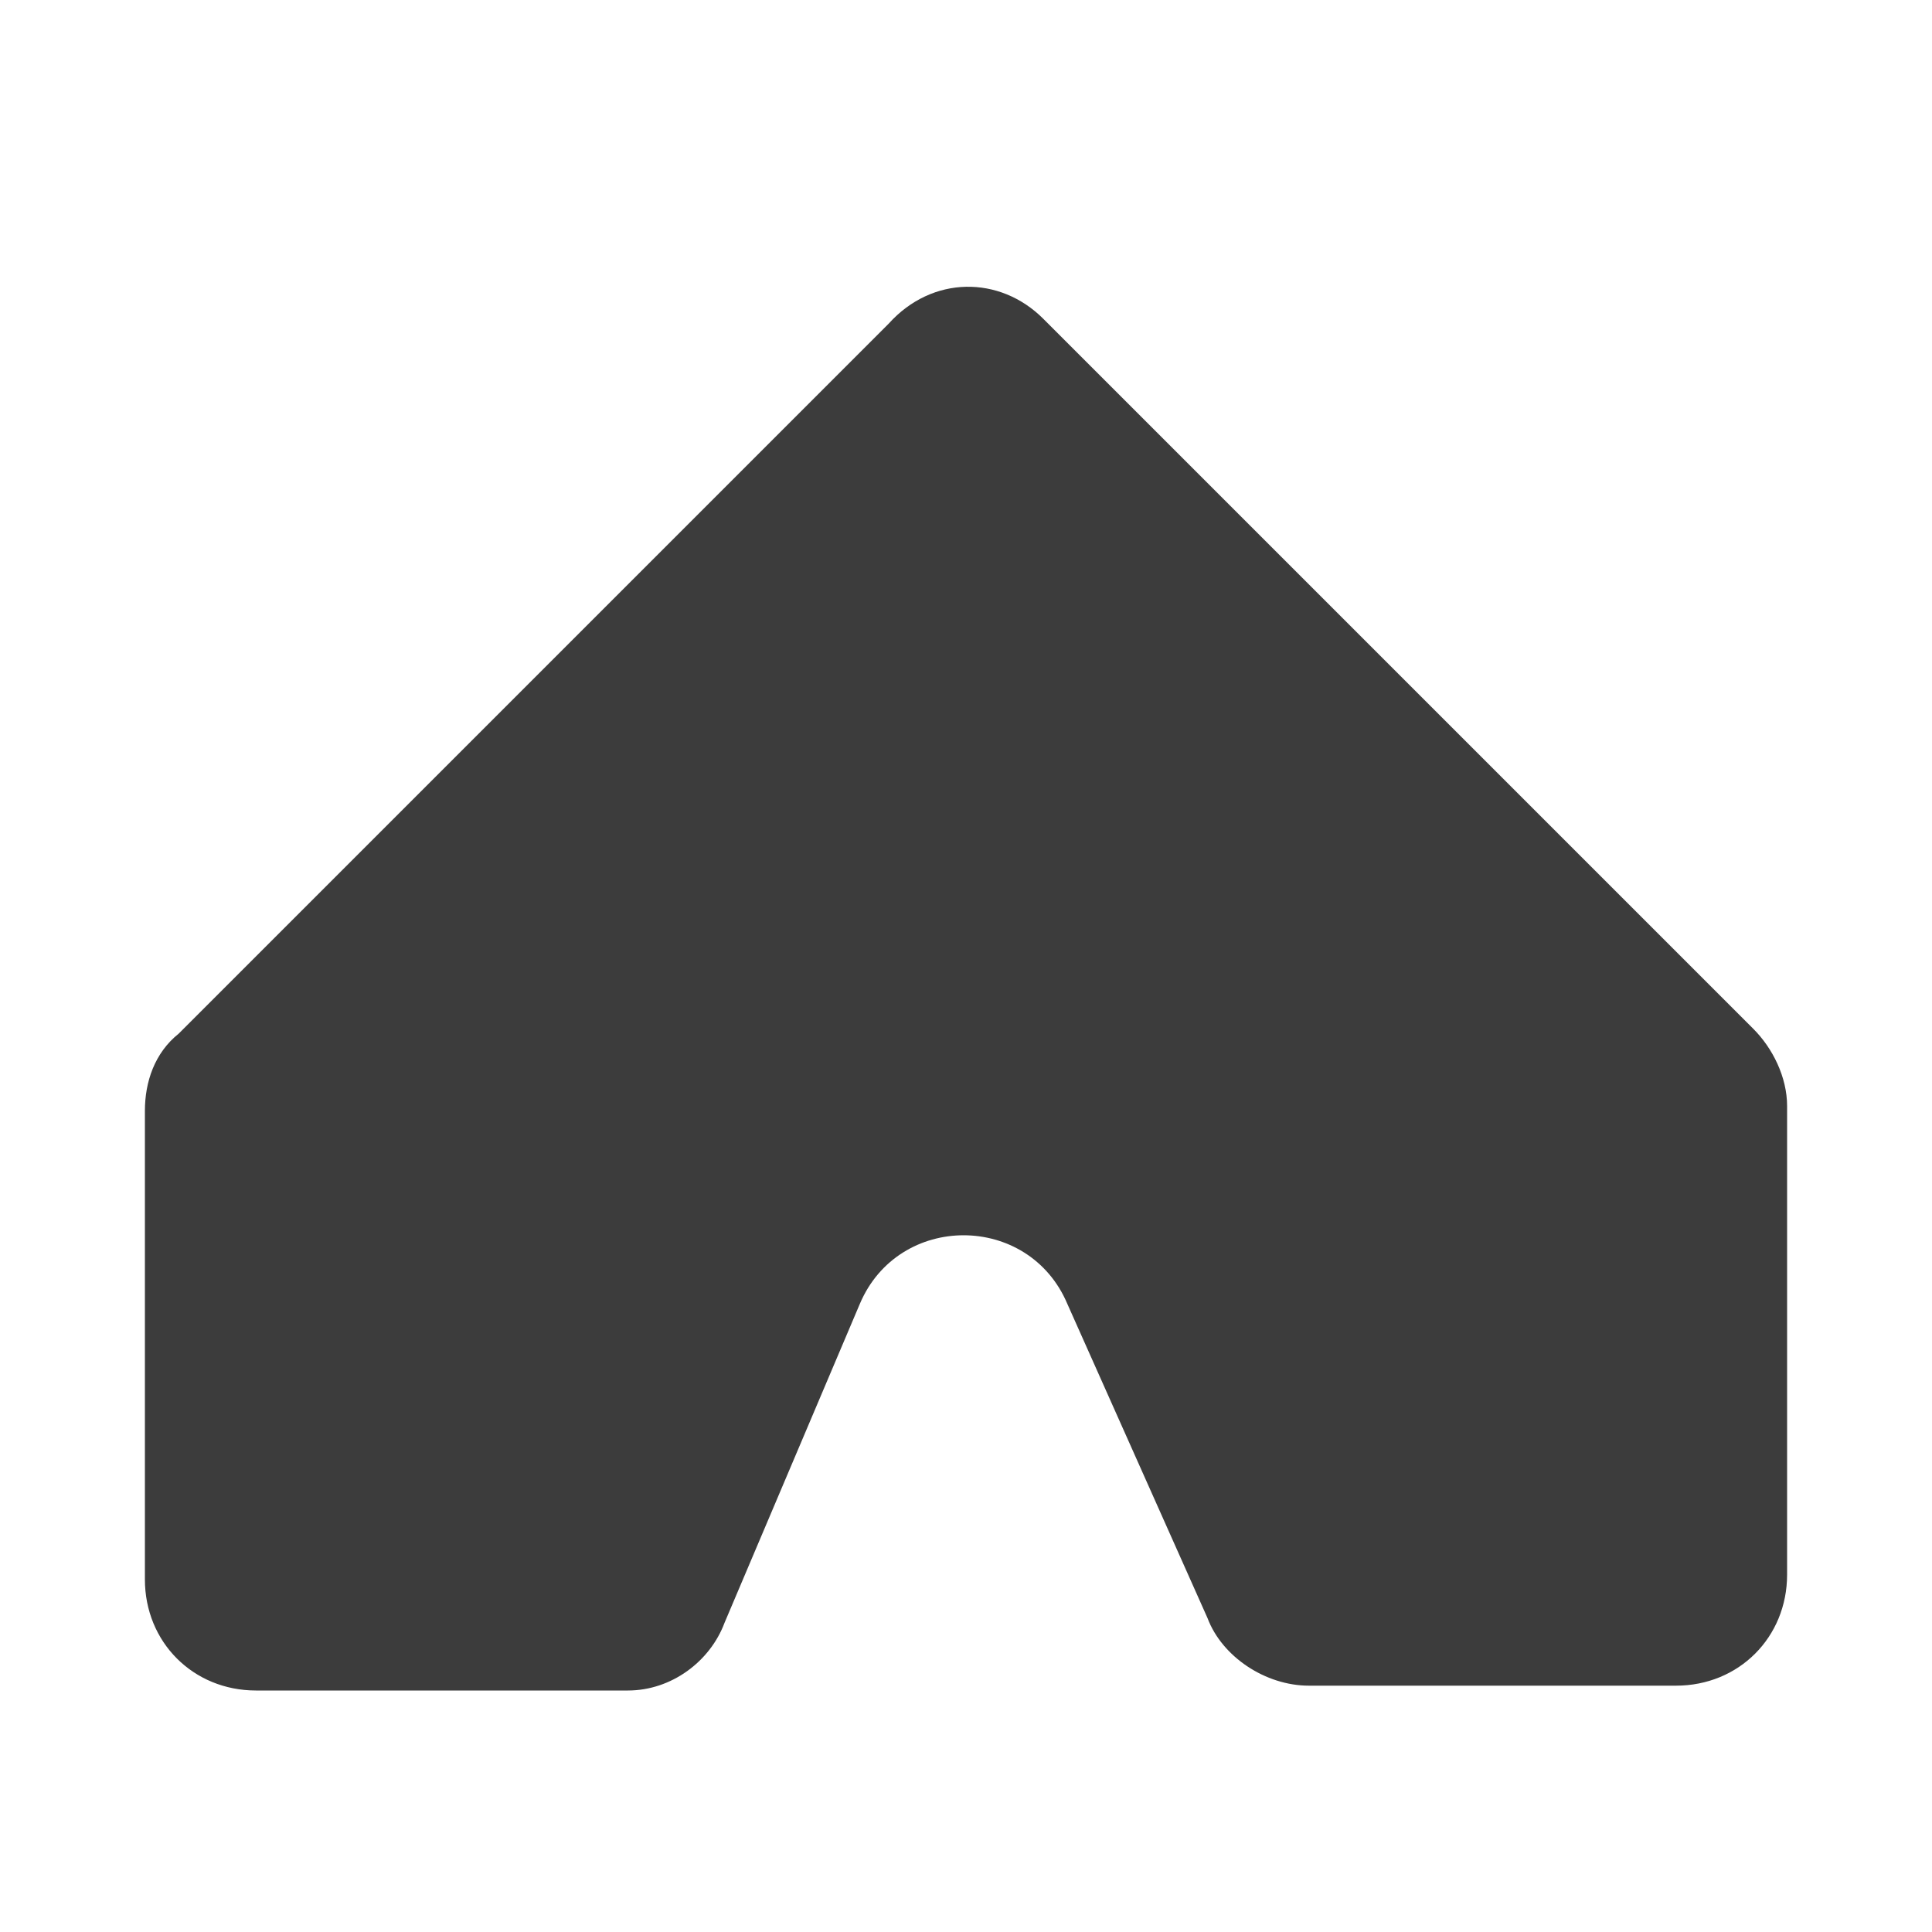
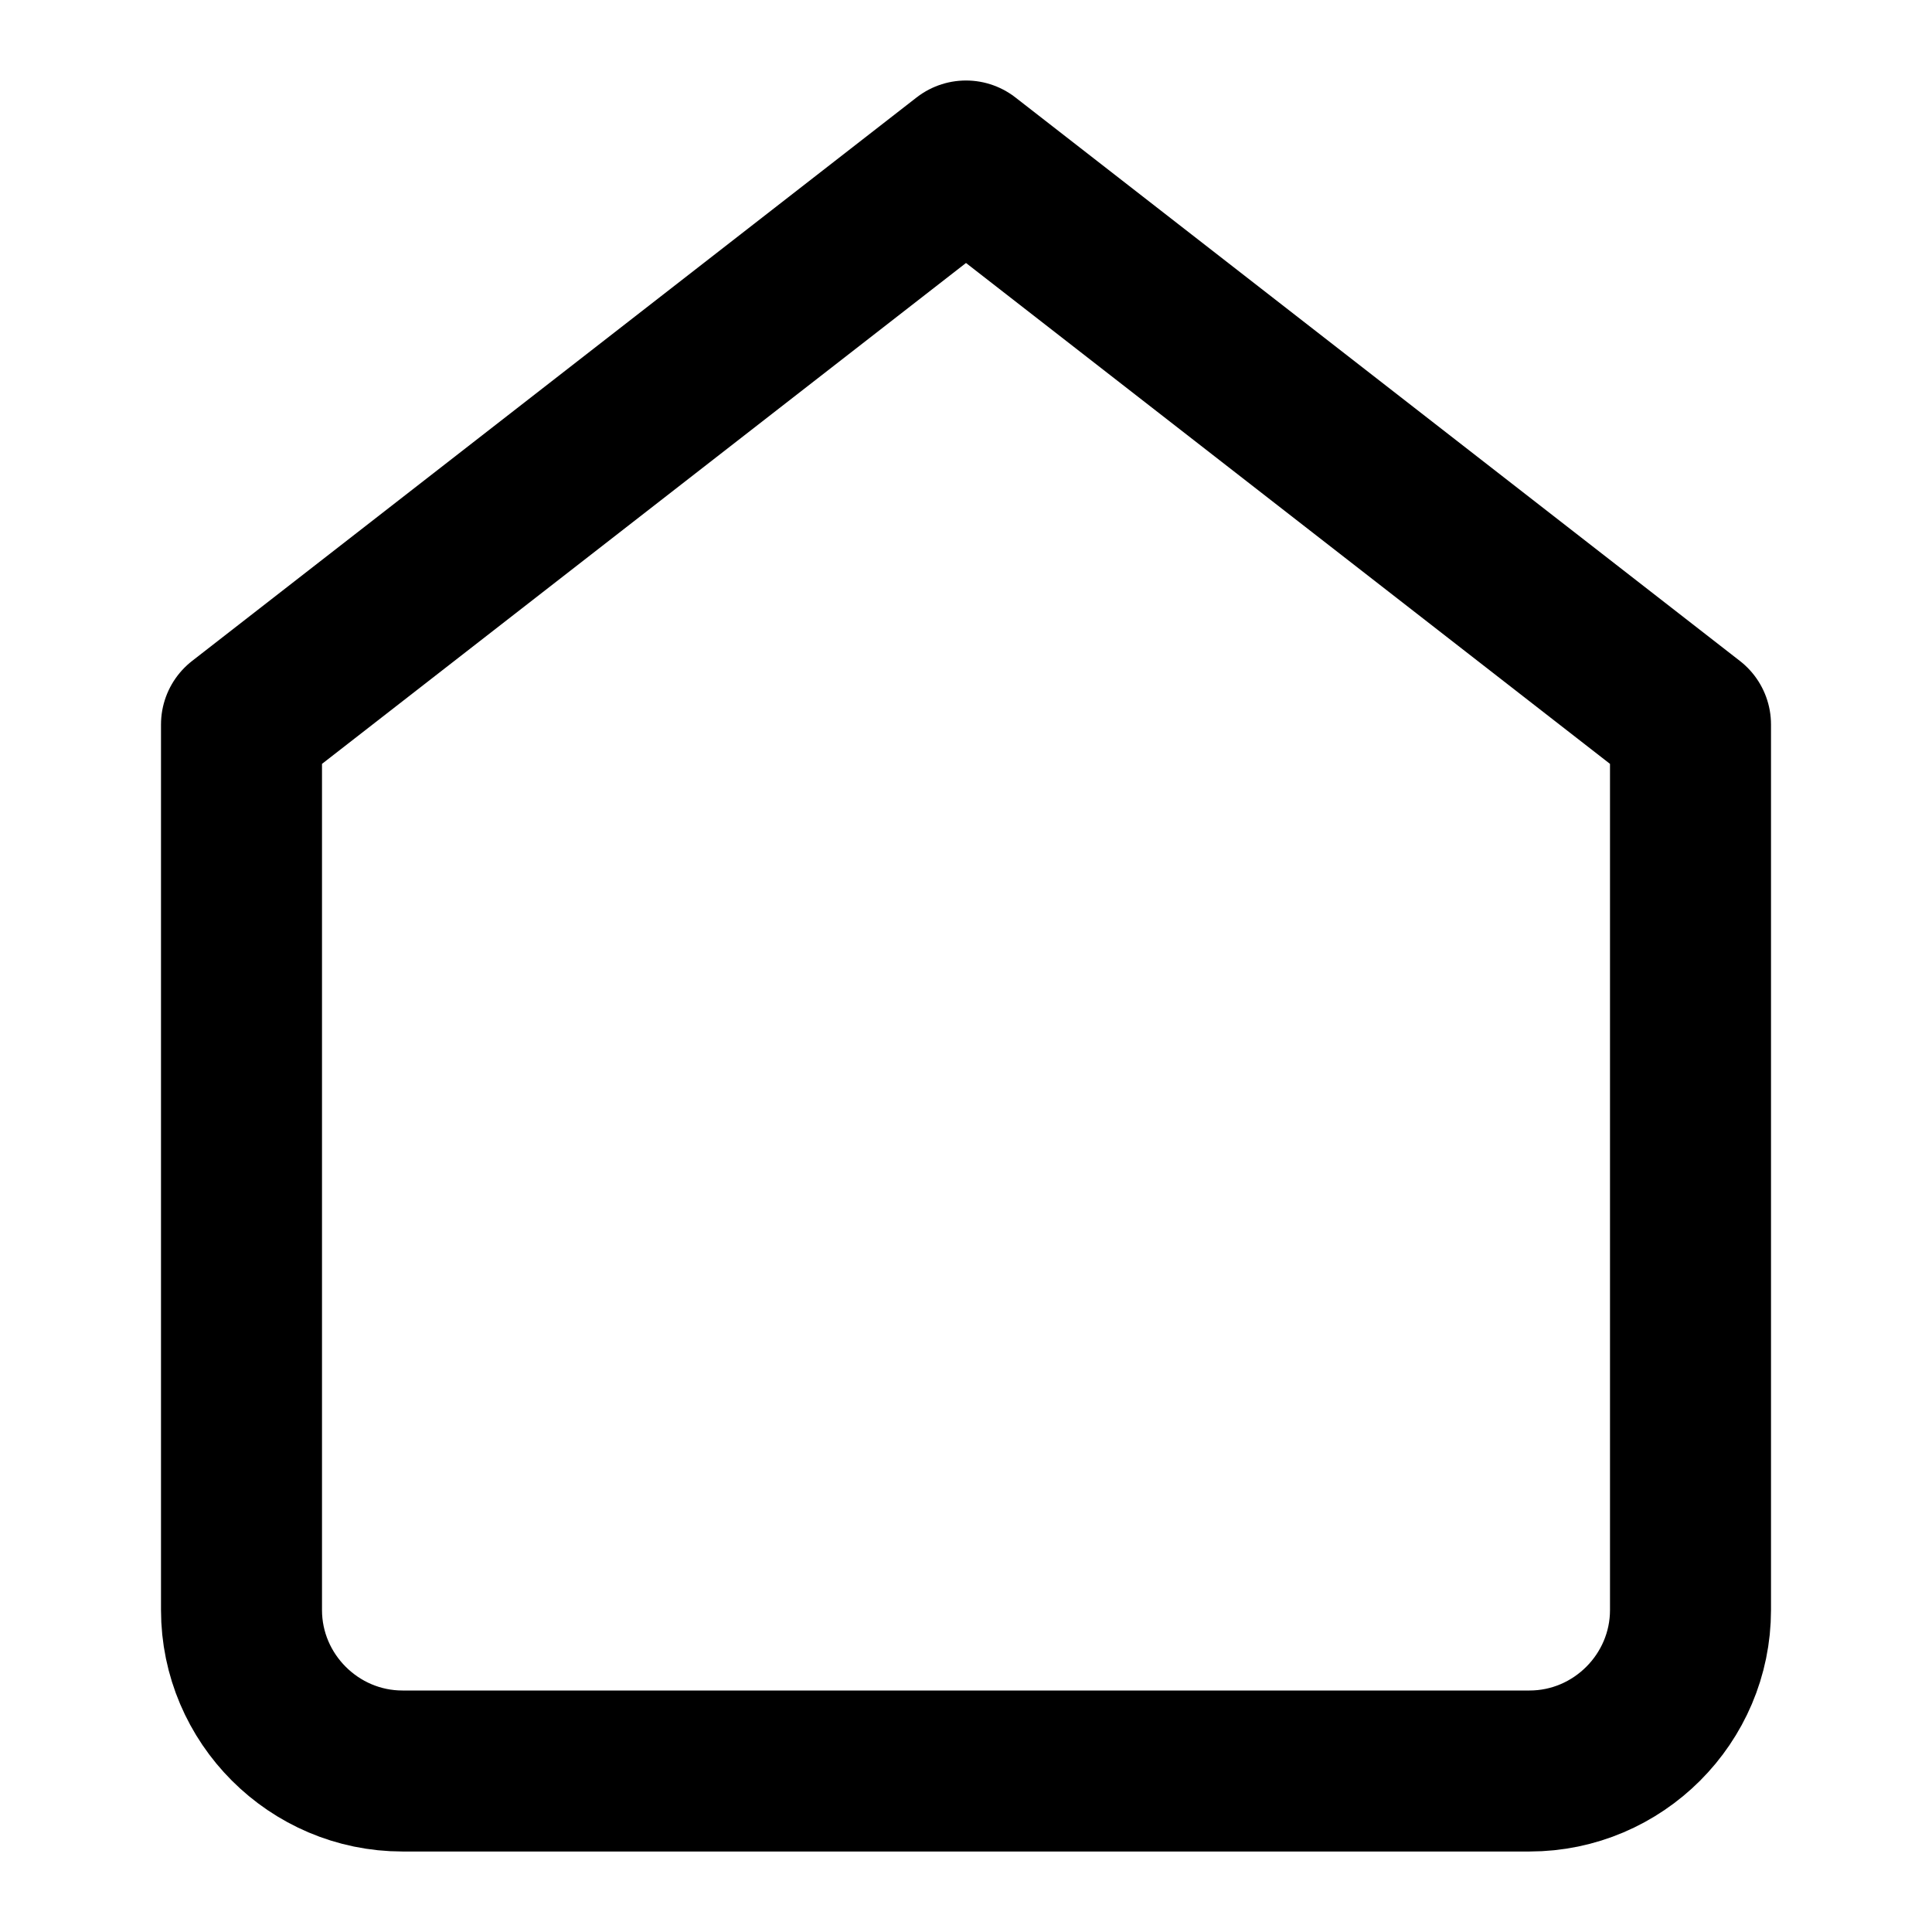
- <svg xmlns="http://www.w3.org/2000/svg" version="1.1" id="Layer_1" x="0px" y="0px" viewBox="-4 6 40 40" style="enable-background:new -4 6 40 40;" xml:space="preserve">
+ <svg xmlns="http://www.w3.org/2000/svg" version="1.1" id="Layer_1" x="0px" y="0px" viewBox="0 0 24 24" style="enable-background:new 0 0 24 24;" xml:space="preserve">
  <style type="text/css">
- 	.st0{fill:#3C3C3C;}
+ 	.st0{fill:none;stroke:#000000;stroke-width:2;stroke-linecap:round;stroke-linejoin:round;}
</style>
-   <path class="st0" d="M17.6,12.6l14.7,14.7c0.4,0.4,0.7,1,0.7,1.6v9.7c0,1.3-1,2.3-2.3,2.3h-7.6c-0.9,0-1.8-0.6-2.1-1.4L18.1,33  c-0.8-1.9-3.5-1.9-4.3,0l-2.8,6.6C10.7,40.4,9.9,41,9,41H1.3C0,41-1,40-1,38.7V29c0-0.6,0.2-1.2,0.7-1.6l14.7-14.7  C15.3,11.7,16.7,11.7,17.6,12.6z" />
+   <path class="st0" d="M3,9l9-7l9,7v11c0,1.1-0.9,2-2,2H5c-1.1,0-2-0.9-2-2V9z" />
</svg>
